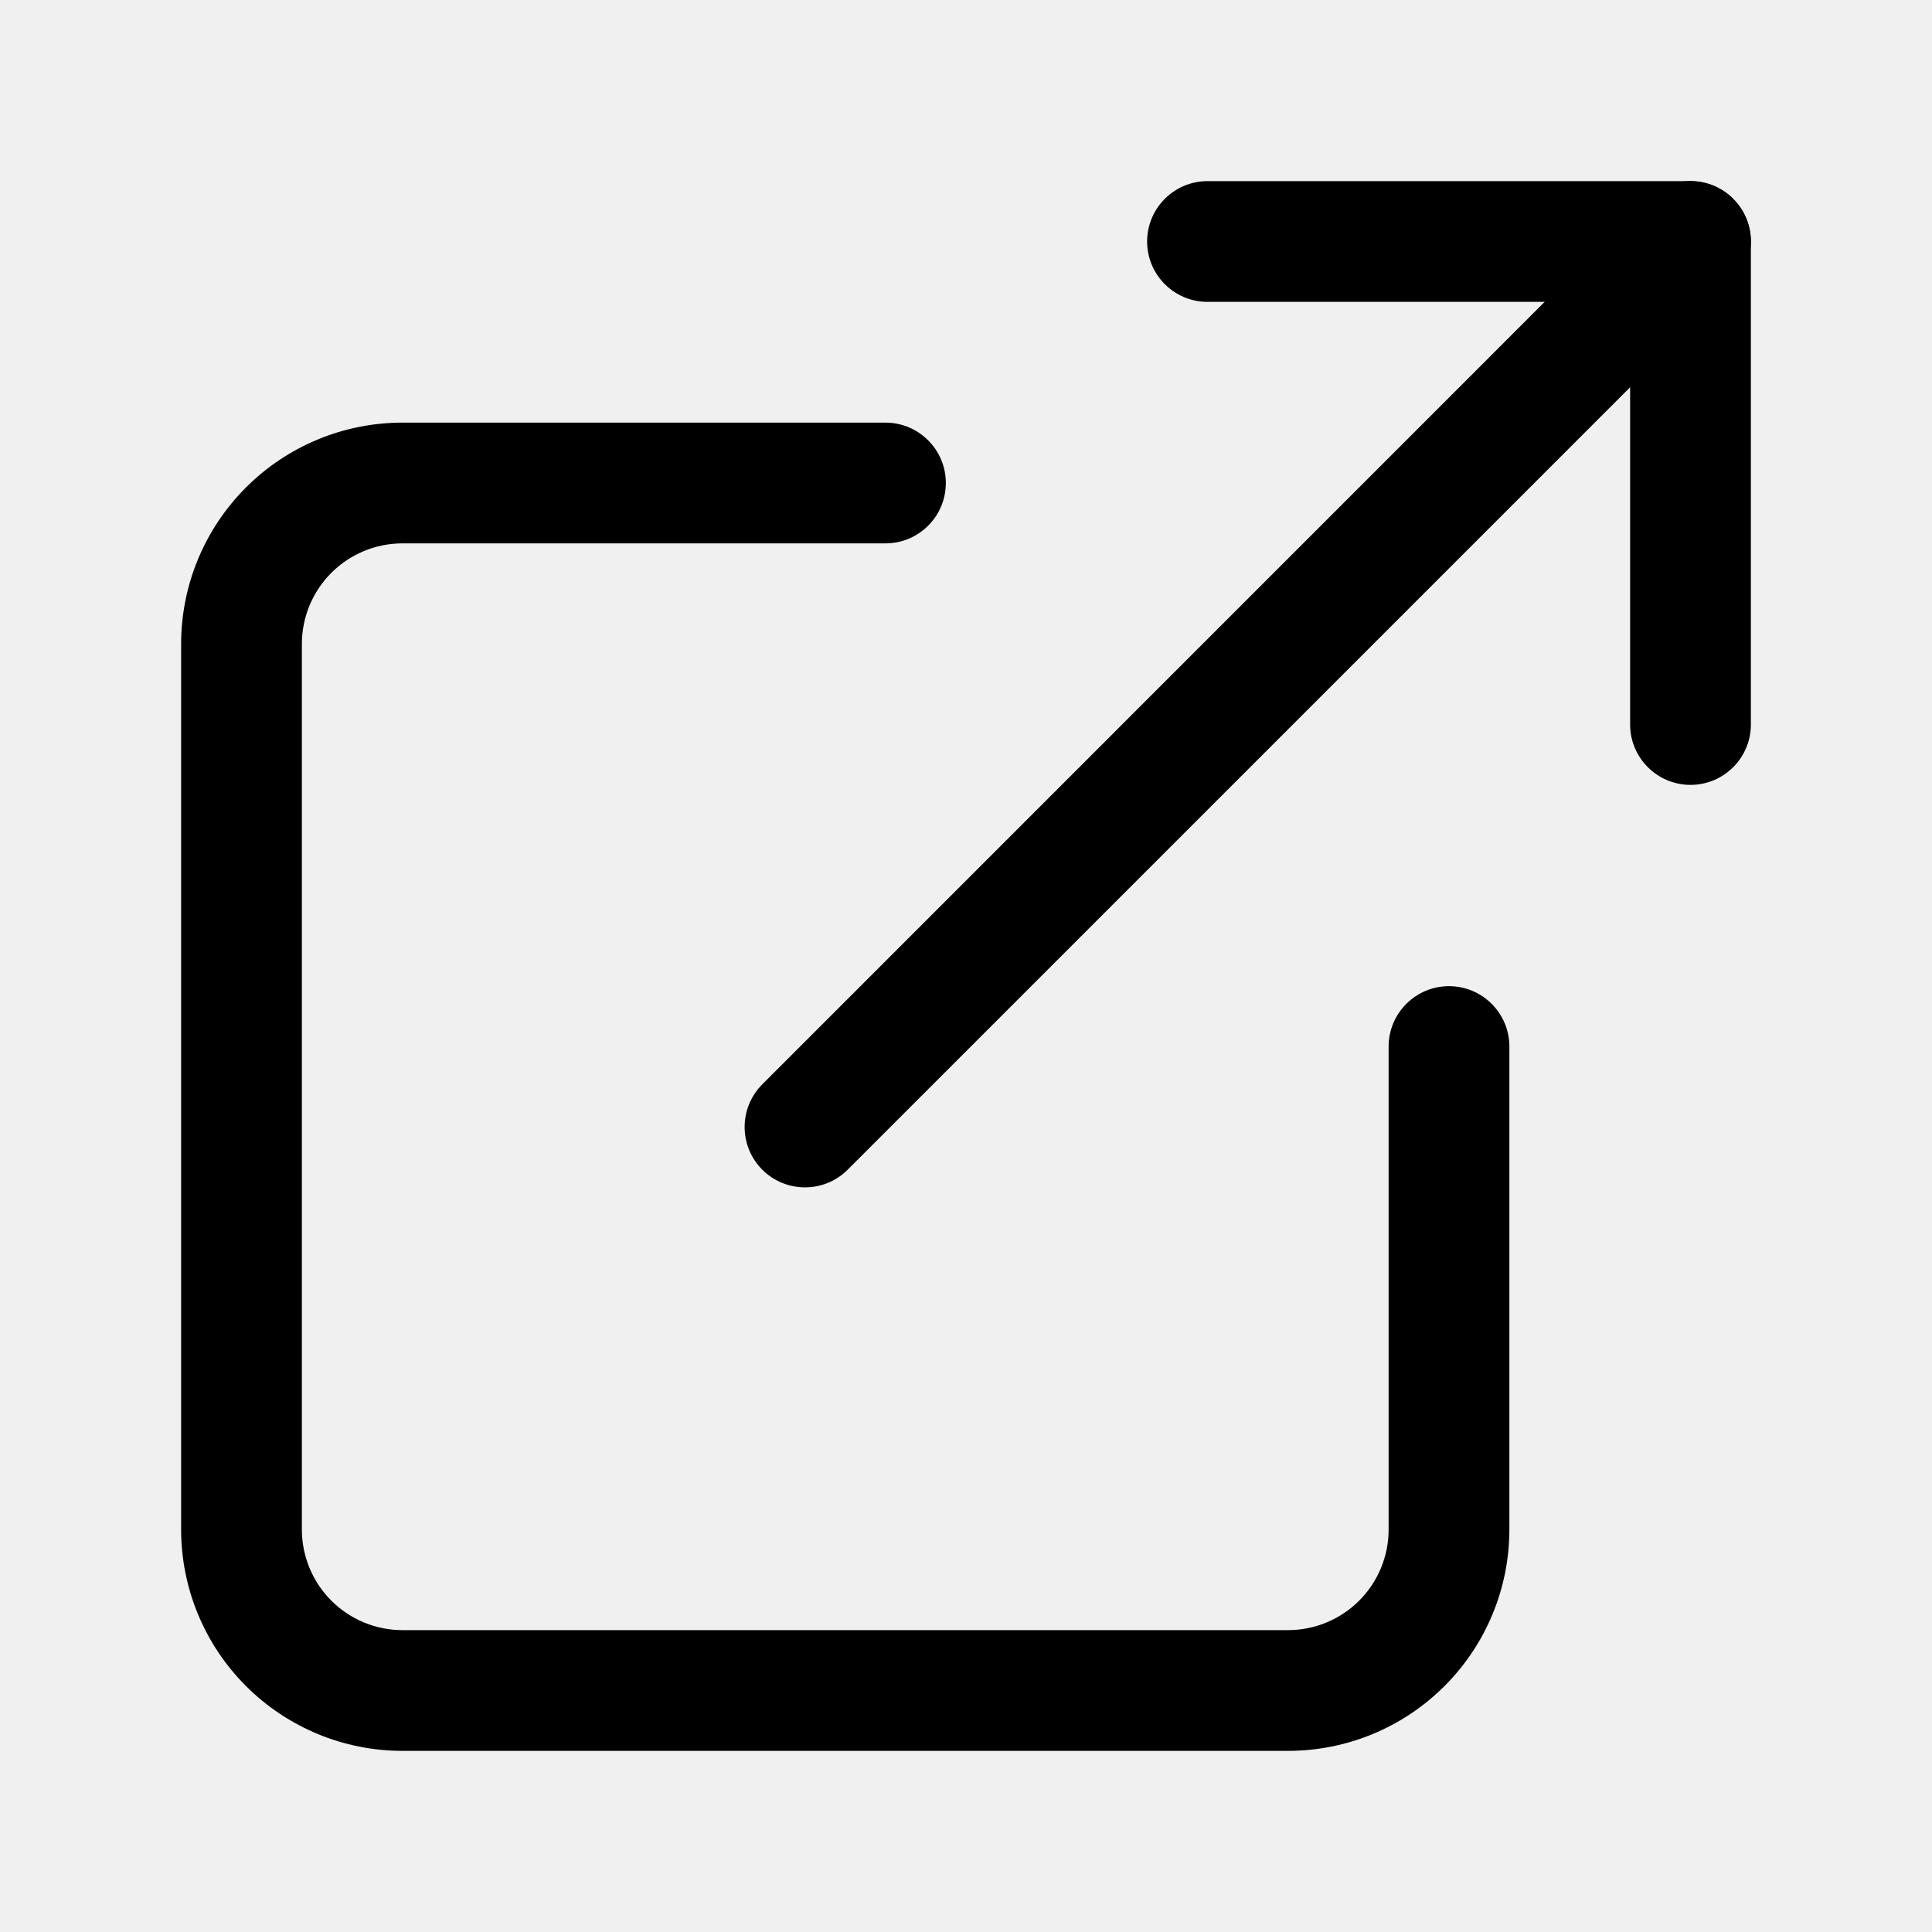
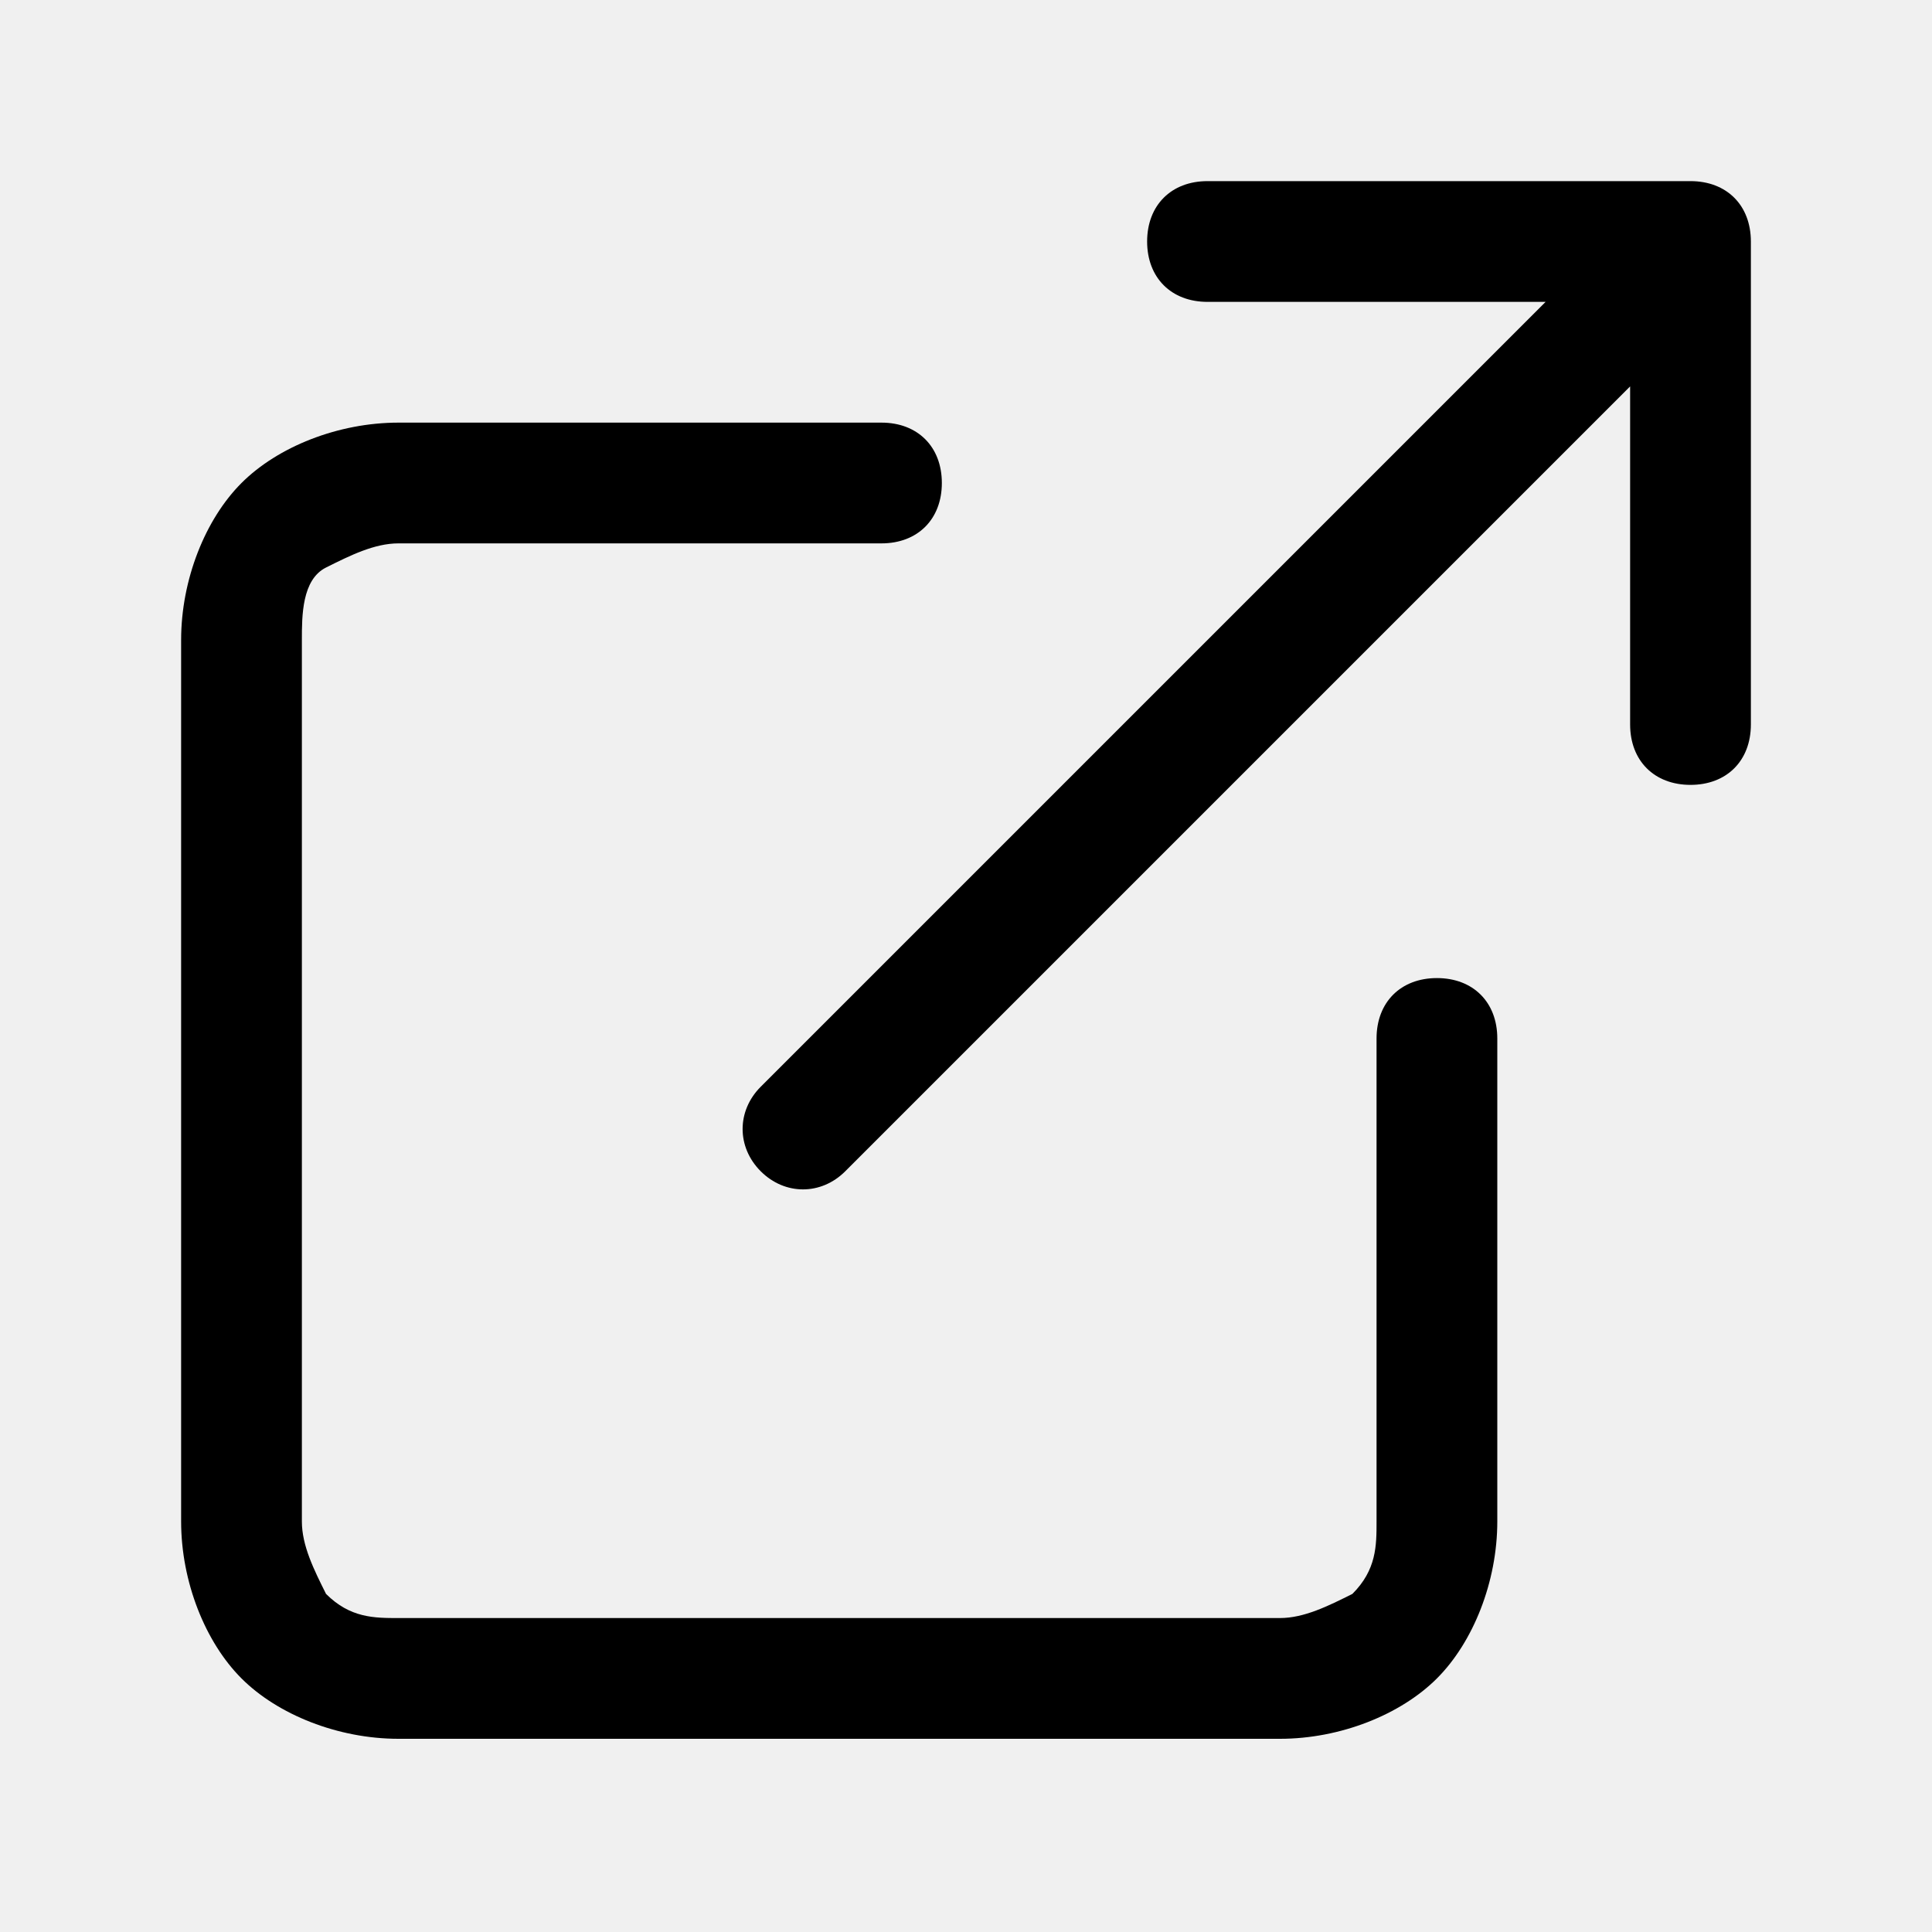
- <svg xmlns="http://www.w3.org/2000/svg" width="16" height="16" viewBox="0 0 16 16" fill="none">
-   <g clip-path="url(#clip0)">
-     <path fill-rule="evenodd" clip-rule="evenodd" d="M3.333 4.5C3.112 4.5 2.9 4.588 2.744 4.744C2.588 4.9 2.5 5.112 2.5 5.333V12.667C2.5 12.888 2.588 13.1 2.744 13.256C2.9 13.412 3.112 13.5 3.333 13.5H10.667C10.888 13.5 11.1 13.412 11.256 13.256C11.412 13.1 11.5 12.888 11.5 12.667V8.667C11.5 8.391 11.724 8.167 12 8.167C12.276 8.167 12.5 8.391 12.5 8.667V12.667C12.5 13.153 12.307 13.619 11.963 13.963C11.619 14.307 11.153 14.5 10.667 14.5H3.333C2.847 14.5 2.381 14.307 2.037 13.963C1.693 13.619 1.5 13.153 1.5 12.667V5.333C1.5 4.847 1.693 4.381 2.037 4.037C2.381 3.693 2.847 3.5 3.333 3.5H7.333C7.609 3.5 7.833 3.724 7.833 4C7.833 4.276 7.609 4.5 7.333 4.5H3.333Z" fill="black" />
-     <path fill-rule="evenodd" clip-rule="evenodd" d="M9.5 2C9.5 1.724 9.724 1.5 10 1.5H14C14.276 1.5 14.5 1.724 14.5 2V6C14.5 6.276 14.276 6.5 14 6.5C13.724 6.5 13.5 6.276 13.5 6V2.5H10C9.724 2.5 9.5 2.276 9.5 2Z" fill="black" />
-     <path fill-rule="evenodd" clip-rule="evenodd" d="M14.353 1.646C14.549 1.842 14.549 2.158 14.353 2.354L7.02 9.687C6.825 9.882 6.508 9.882 6.313 9.687C6.118 9.492 6.118 9.175 6.313 8.98L13.646 1.646C13.841 1.451 14.158 1.451 14.353 1.646Z" fill="black" />
+ <svg xmlns="http://www.w3.org/2000/svg" version="1.1" id="Layer_1" x="0px" y="0px" viewBox="0 0 16 16" style="enable-background:new 0 0 16 16;" xml:space="preserve">
+   <style type="text/css">
+ 	.st0{fill-rule:evenodd;clip-rule:evenodd;}
+ </style>
+   <g>
+     <path class="st0" d="M3.3,4.5c-0.2,0-0.4,0.1-0.6,0.2S2.5,5.1,2.5,5.3v7.3c0,0.2,0.1,0.4,0.2,0.6c0.2,0.2,0.4,0.2,0.6,0.2h7.3   c0.2,0,0.4-0.1,0.6-0.2c0.2-0.2,0.2-0.4,0.2-0.6v-4c0-0.3,0.2-0.5,0.5-0.5s0.5,0.2,0.5,0.5v4c0,0.5-0.2,1-0.5,1.3s-0.8,0.5-1.3,0.5   H3.3c-0.5,0-1-0.2-1.3-0.5s-0.5-0.8-0.5-1.3V5.3c0-0.5,0.2-1,0.5-1.3s0.8-0.5,1.3-0.5h4c0.3,0,0.5,0.2,0.5,0.5S7.6,4.5,7.3,4.5H3.3   z" />
+     <path class="st0" d="M14,1.5h-4C9.7,1.5,9.5,1.7,9.5,2S9.7,2.5,10,2.5h2.8L6.3,9c-0.2,0.2-0.2,0.5,0,0.7s0.5,0.2,0.7,0l6.5-6.5V6   c0,0.3,0.2,0.5,0.5,0.5s0.5-0.2,0.5-0.5V2C14.5,1.7,14.3,1.5,14,1.5z" />
  </g>
-   <defs>
-     <clipPath id="clip0">
-       <path d="M0 0H16V16H0V0Z" fill="white" />
-     </clipPath>
-   </defs>
</svg>
